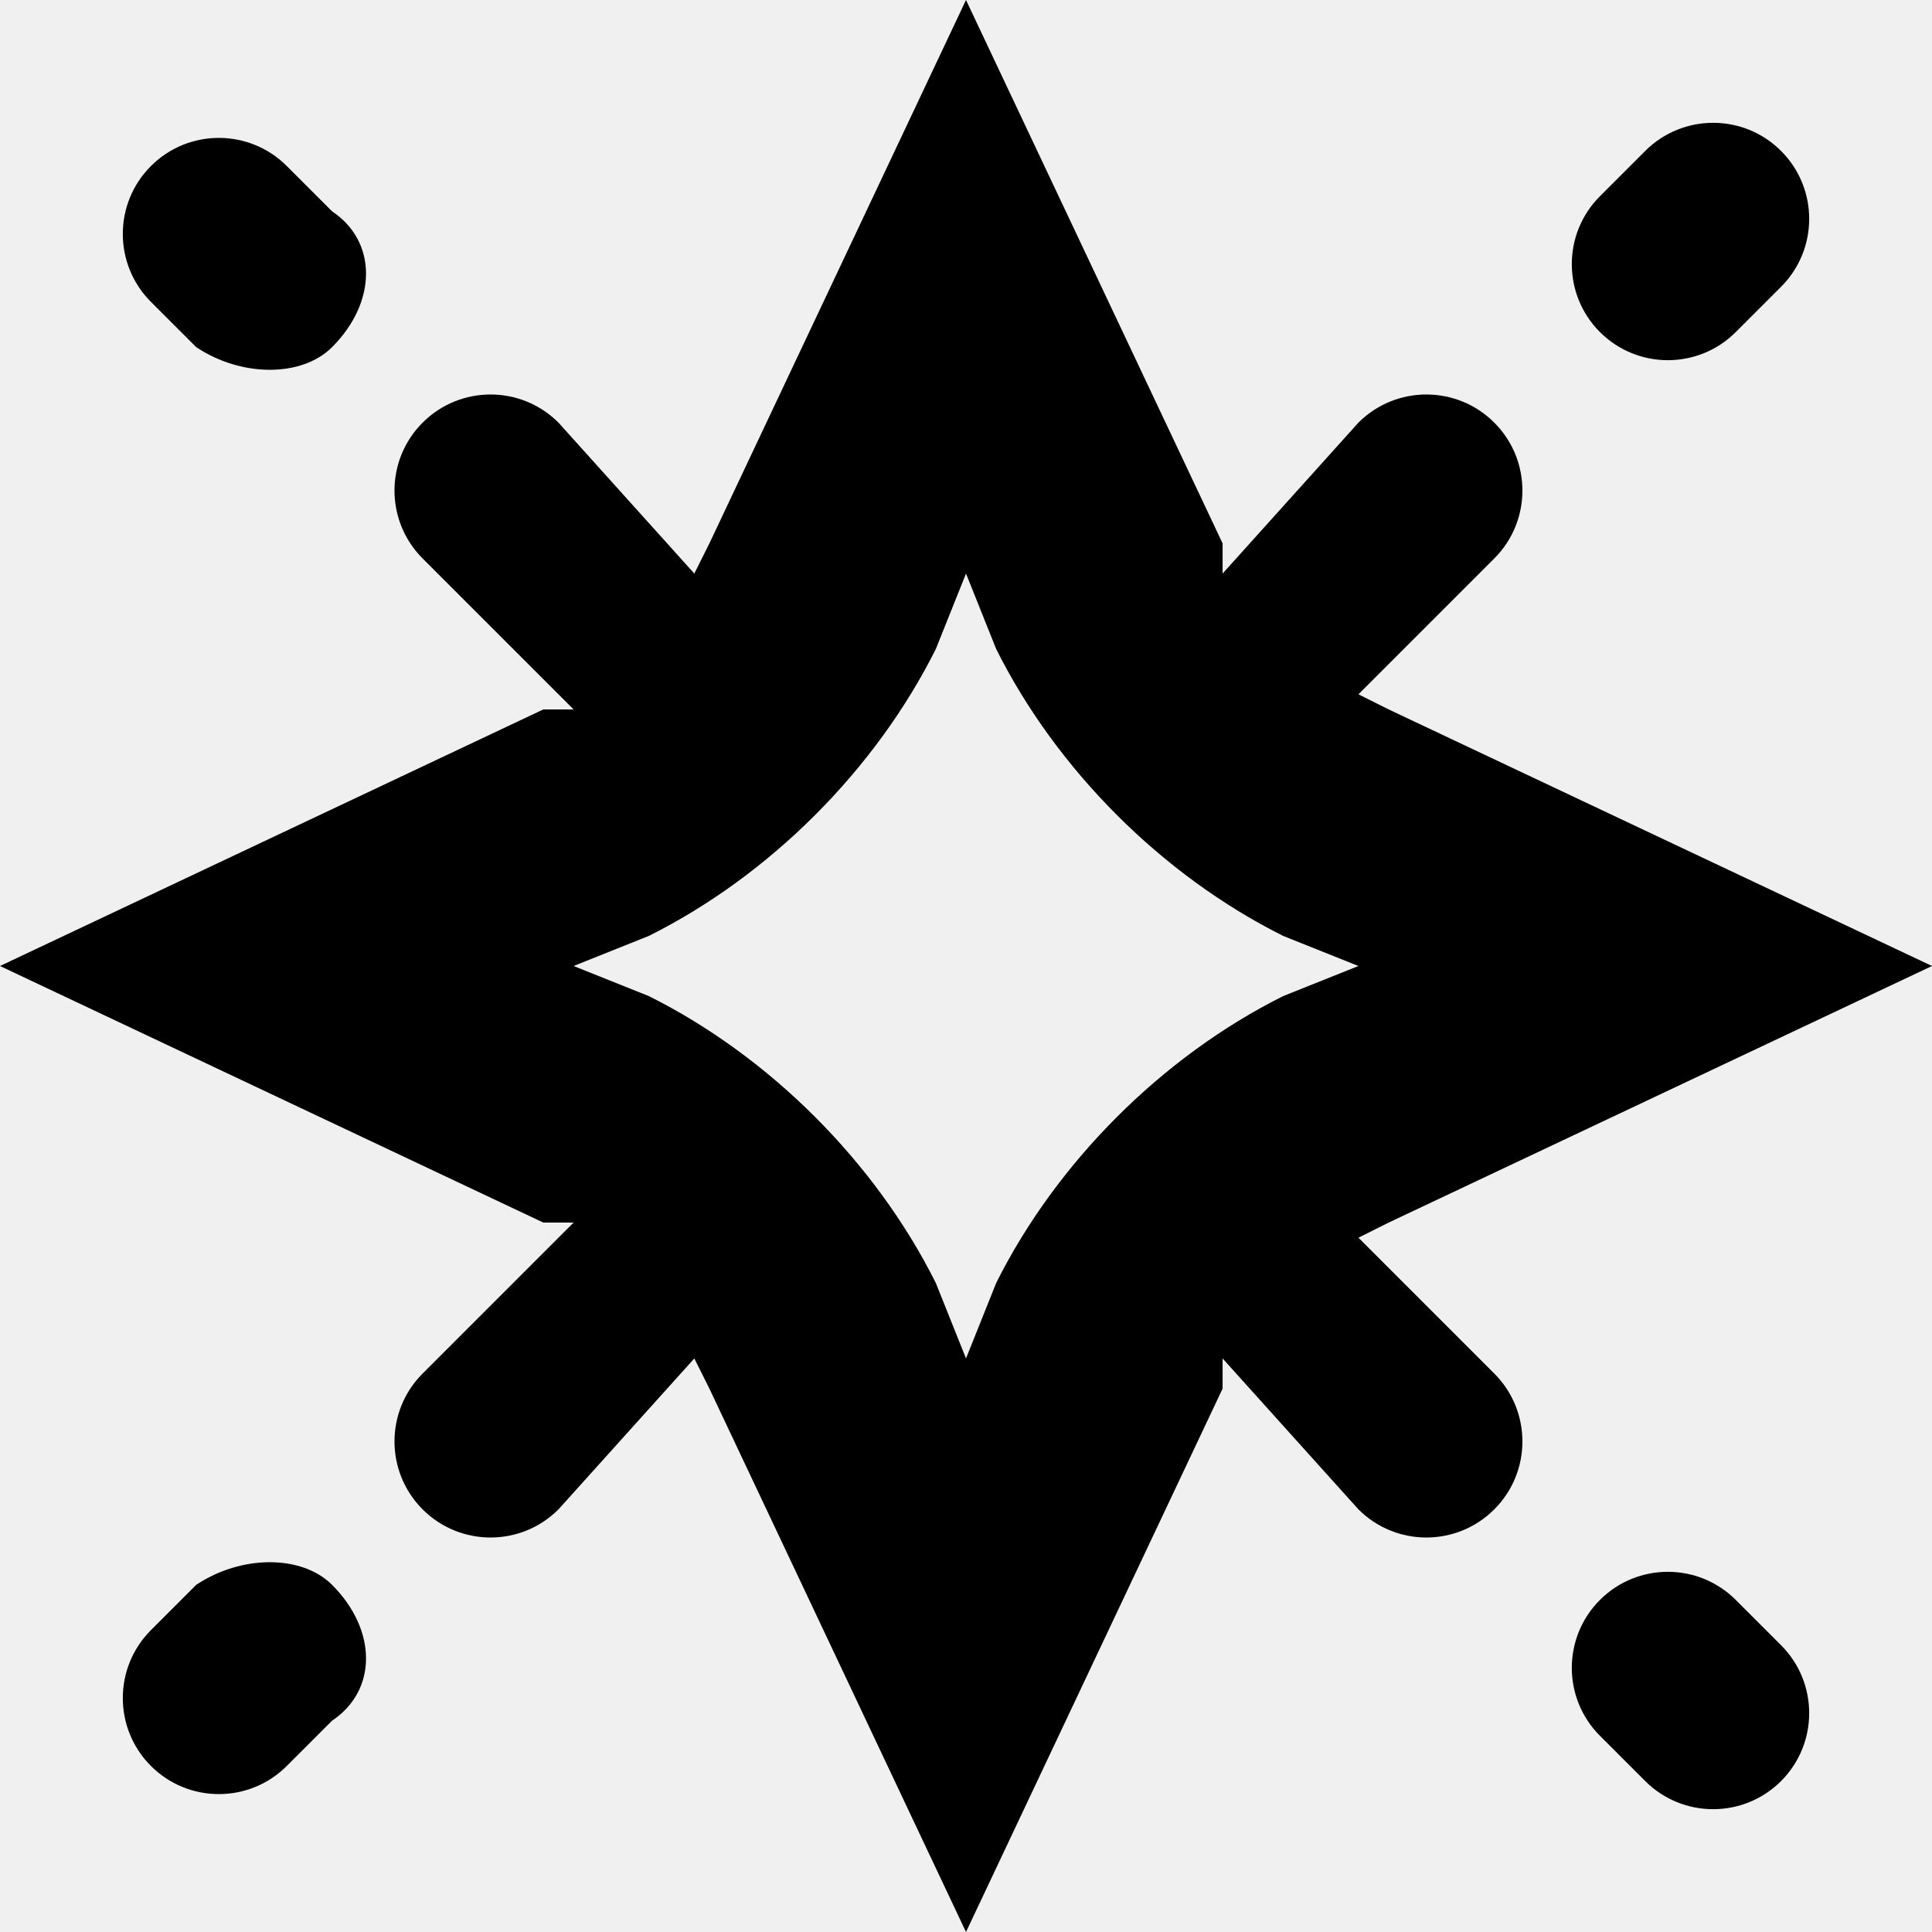
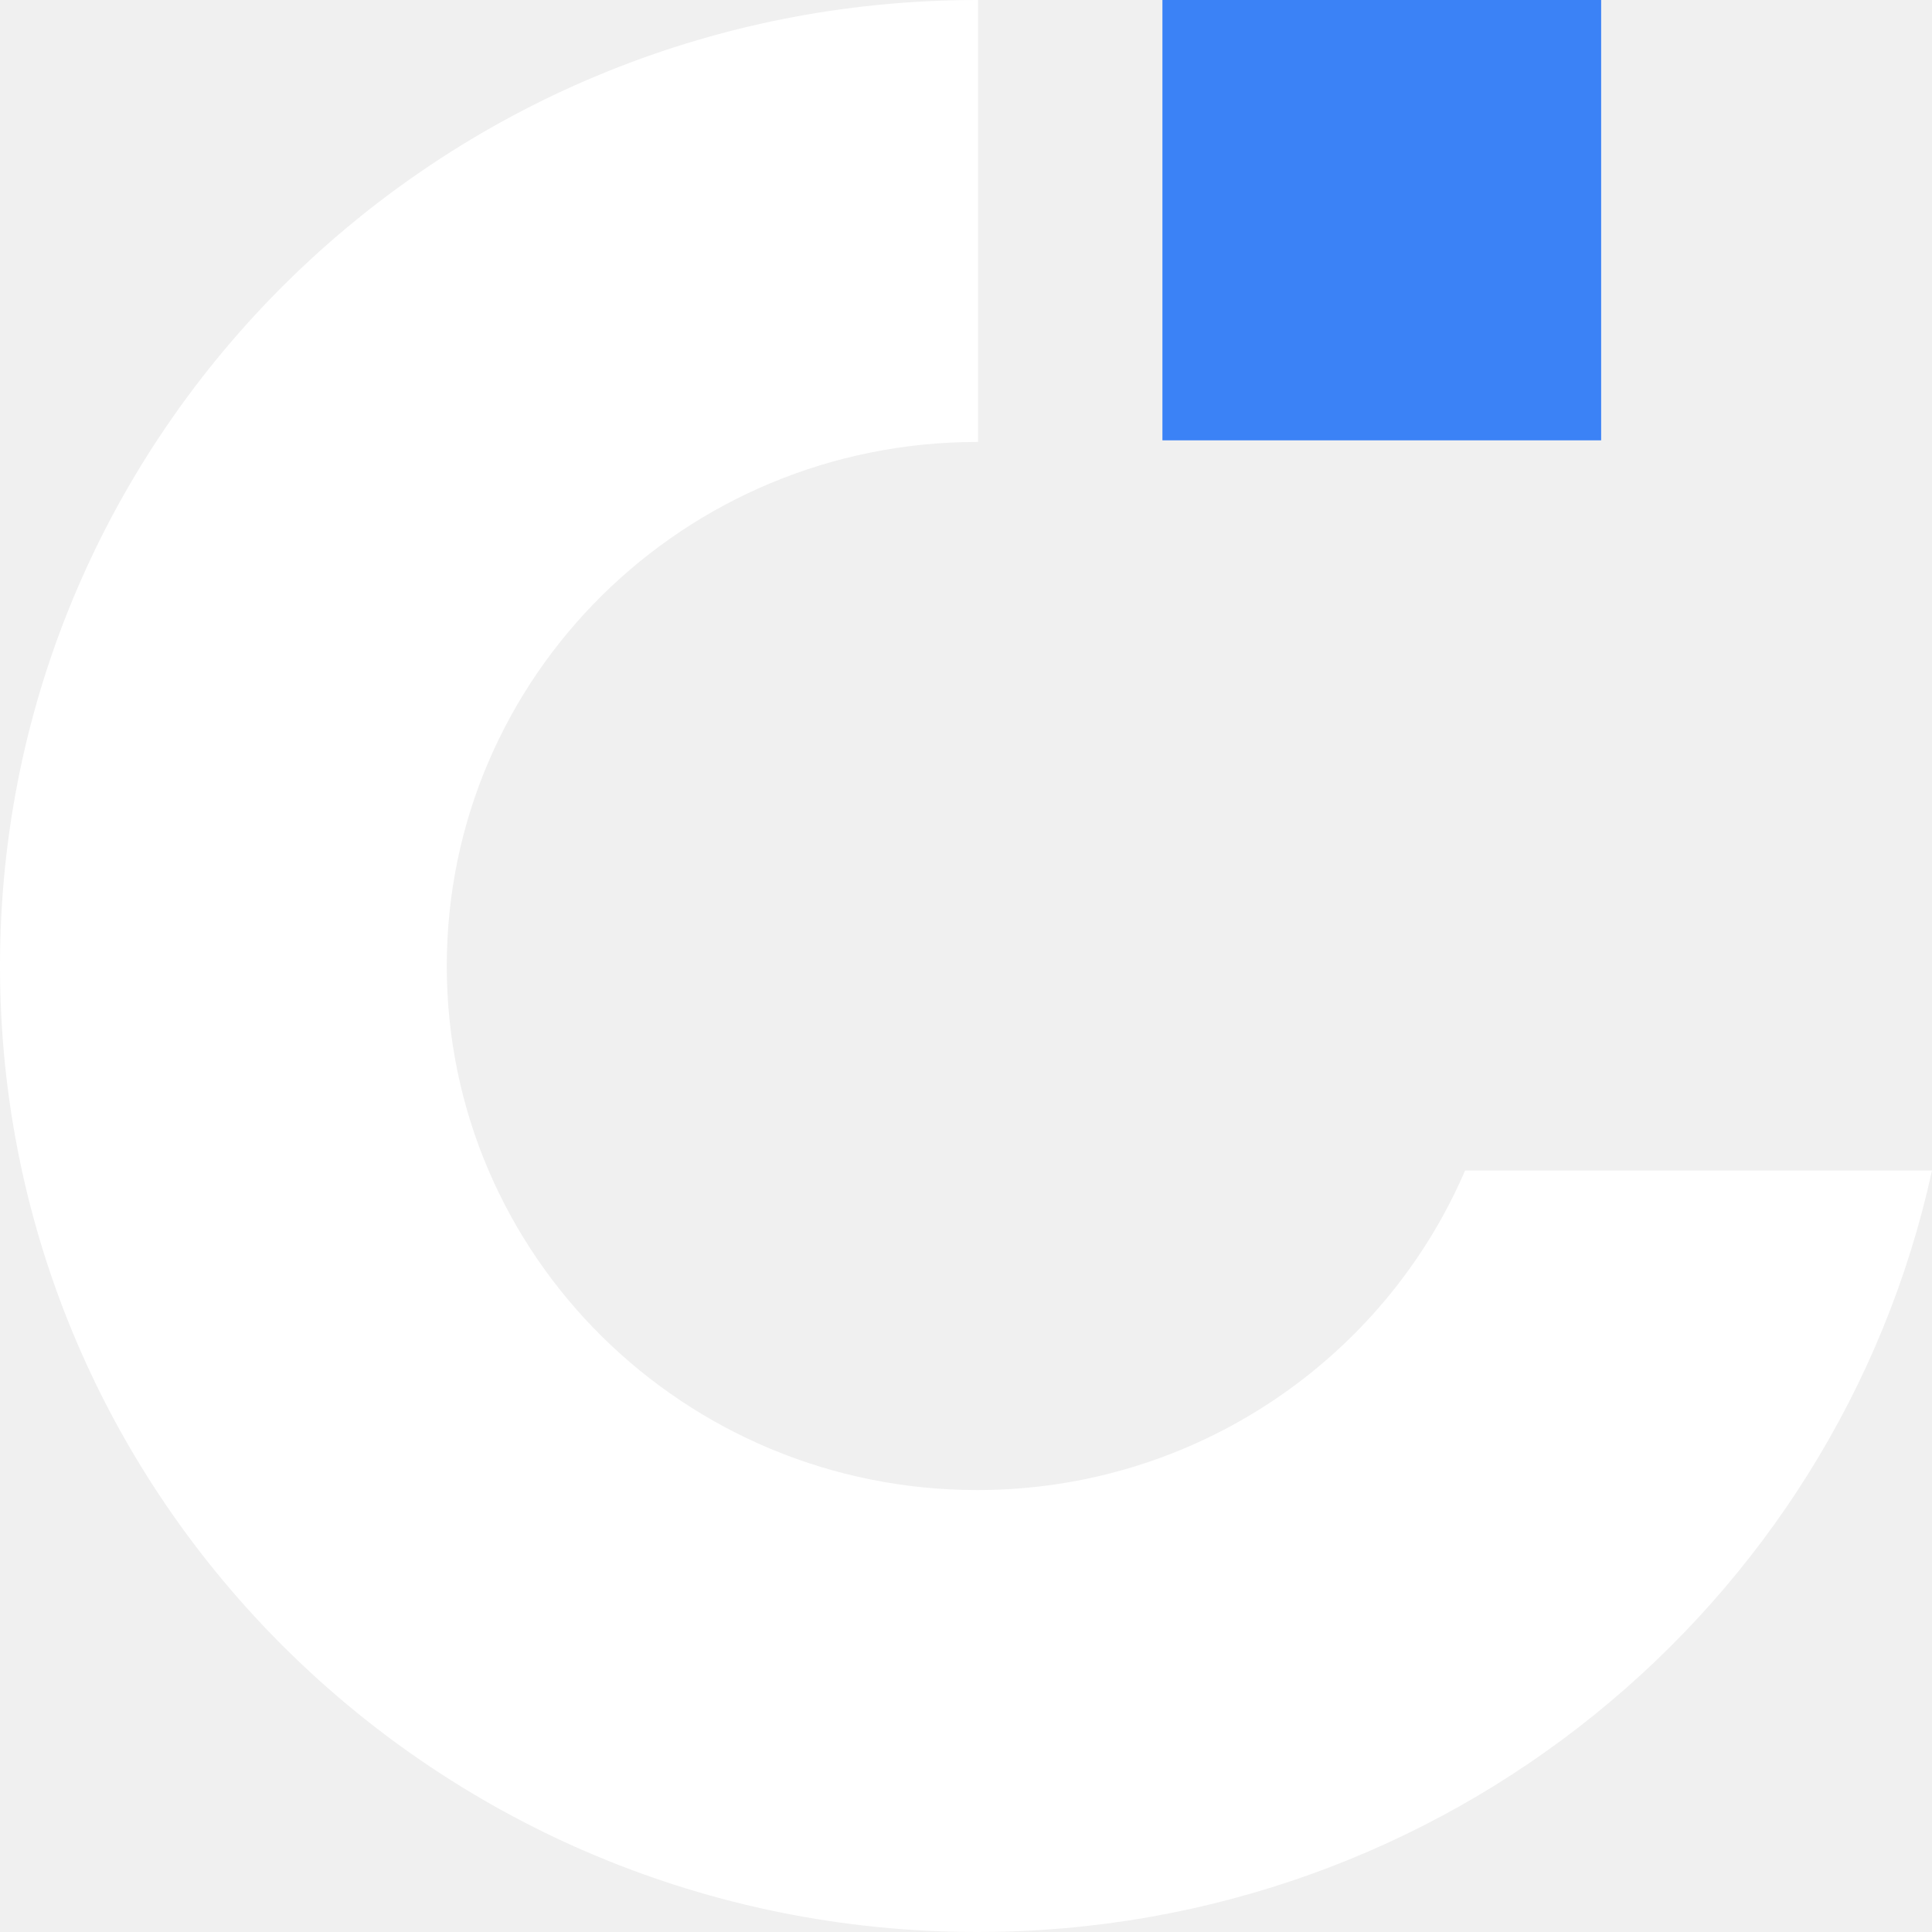
- <svg xmlns="http://www.w3.org/2000/svg" viewBox="0 0 128 128">
-   <path fill-rule="evenodd" d="M81 36 64 0 47 36l-1 2-9-10a6 6 0 0 0-9 9l10 10h-2L0 64l36 17h2L28 91a6 6 0 1 0 9 9l9-10 1 2 17 36 17-36v-2l9 10a6 6 0 1 0 9-9l-9-9 2-1 36-17-36-17-2-1 9-9a6 6 0 1 0-9-9l-9 10v-2Zm-17 2-2 5c-4 8-11 15-19 19l-5 2 5 2c8 4 15 11 19 19l2 5 2-5c4-8 11-15 19-19l5-2-5-2c-8-4-15-11-19-19l-2-5Z" clip-rule="evenodd" />
-   <path d="M118 19a6 6 0 0 0-9-9l-3 3a6 6 0 1 0 9 9l3-3Zm-96 4c-2 2-6 2-9 0l-3-3a6 6 0 1 1 9-9l3 3c3 2 3 6 0 9Zm0 82c-2-2-6-2-9 0l-3 3a6 6 0 1 0 9 9l3-3c3-2 3-6 0-9Zm96 4a6 6 0 0 1-9 9l-3-3a6 6 0 1 1 9-9l3 3Z" />
-   <style>path{fill:#000}@media (prefers-color-scheme:dark){path{fill:#fff}}</style>
+ <svg xmlns="http://www.w3.org/2000/svg" viewBox="0 0 24 24">
+   <path fill="#FFFFFF" d="M12.14 0l0.01 0 0 5.49 -0.01 0c-3.64,0 -6.59,2.91 -6.59,6.51 0,3.6 2.95,6.51 6.59,6.51 2.72,0 5.06,-1.64 6.06,-3.97l5.8 0c-1.18,5.41 -6.04,9.46 -11.86,9.46 -6.71,0 -12.14,-5.37 -12.14,-12 0,-6.63 5.43,-12 12.14,-12z" />
+   <rect fill="#3B82F6" x="14.44" width="5.45" height="5.47" />
</svg>
